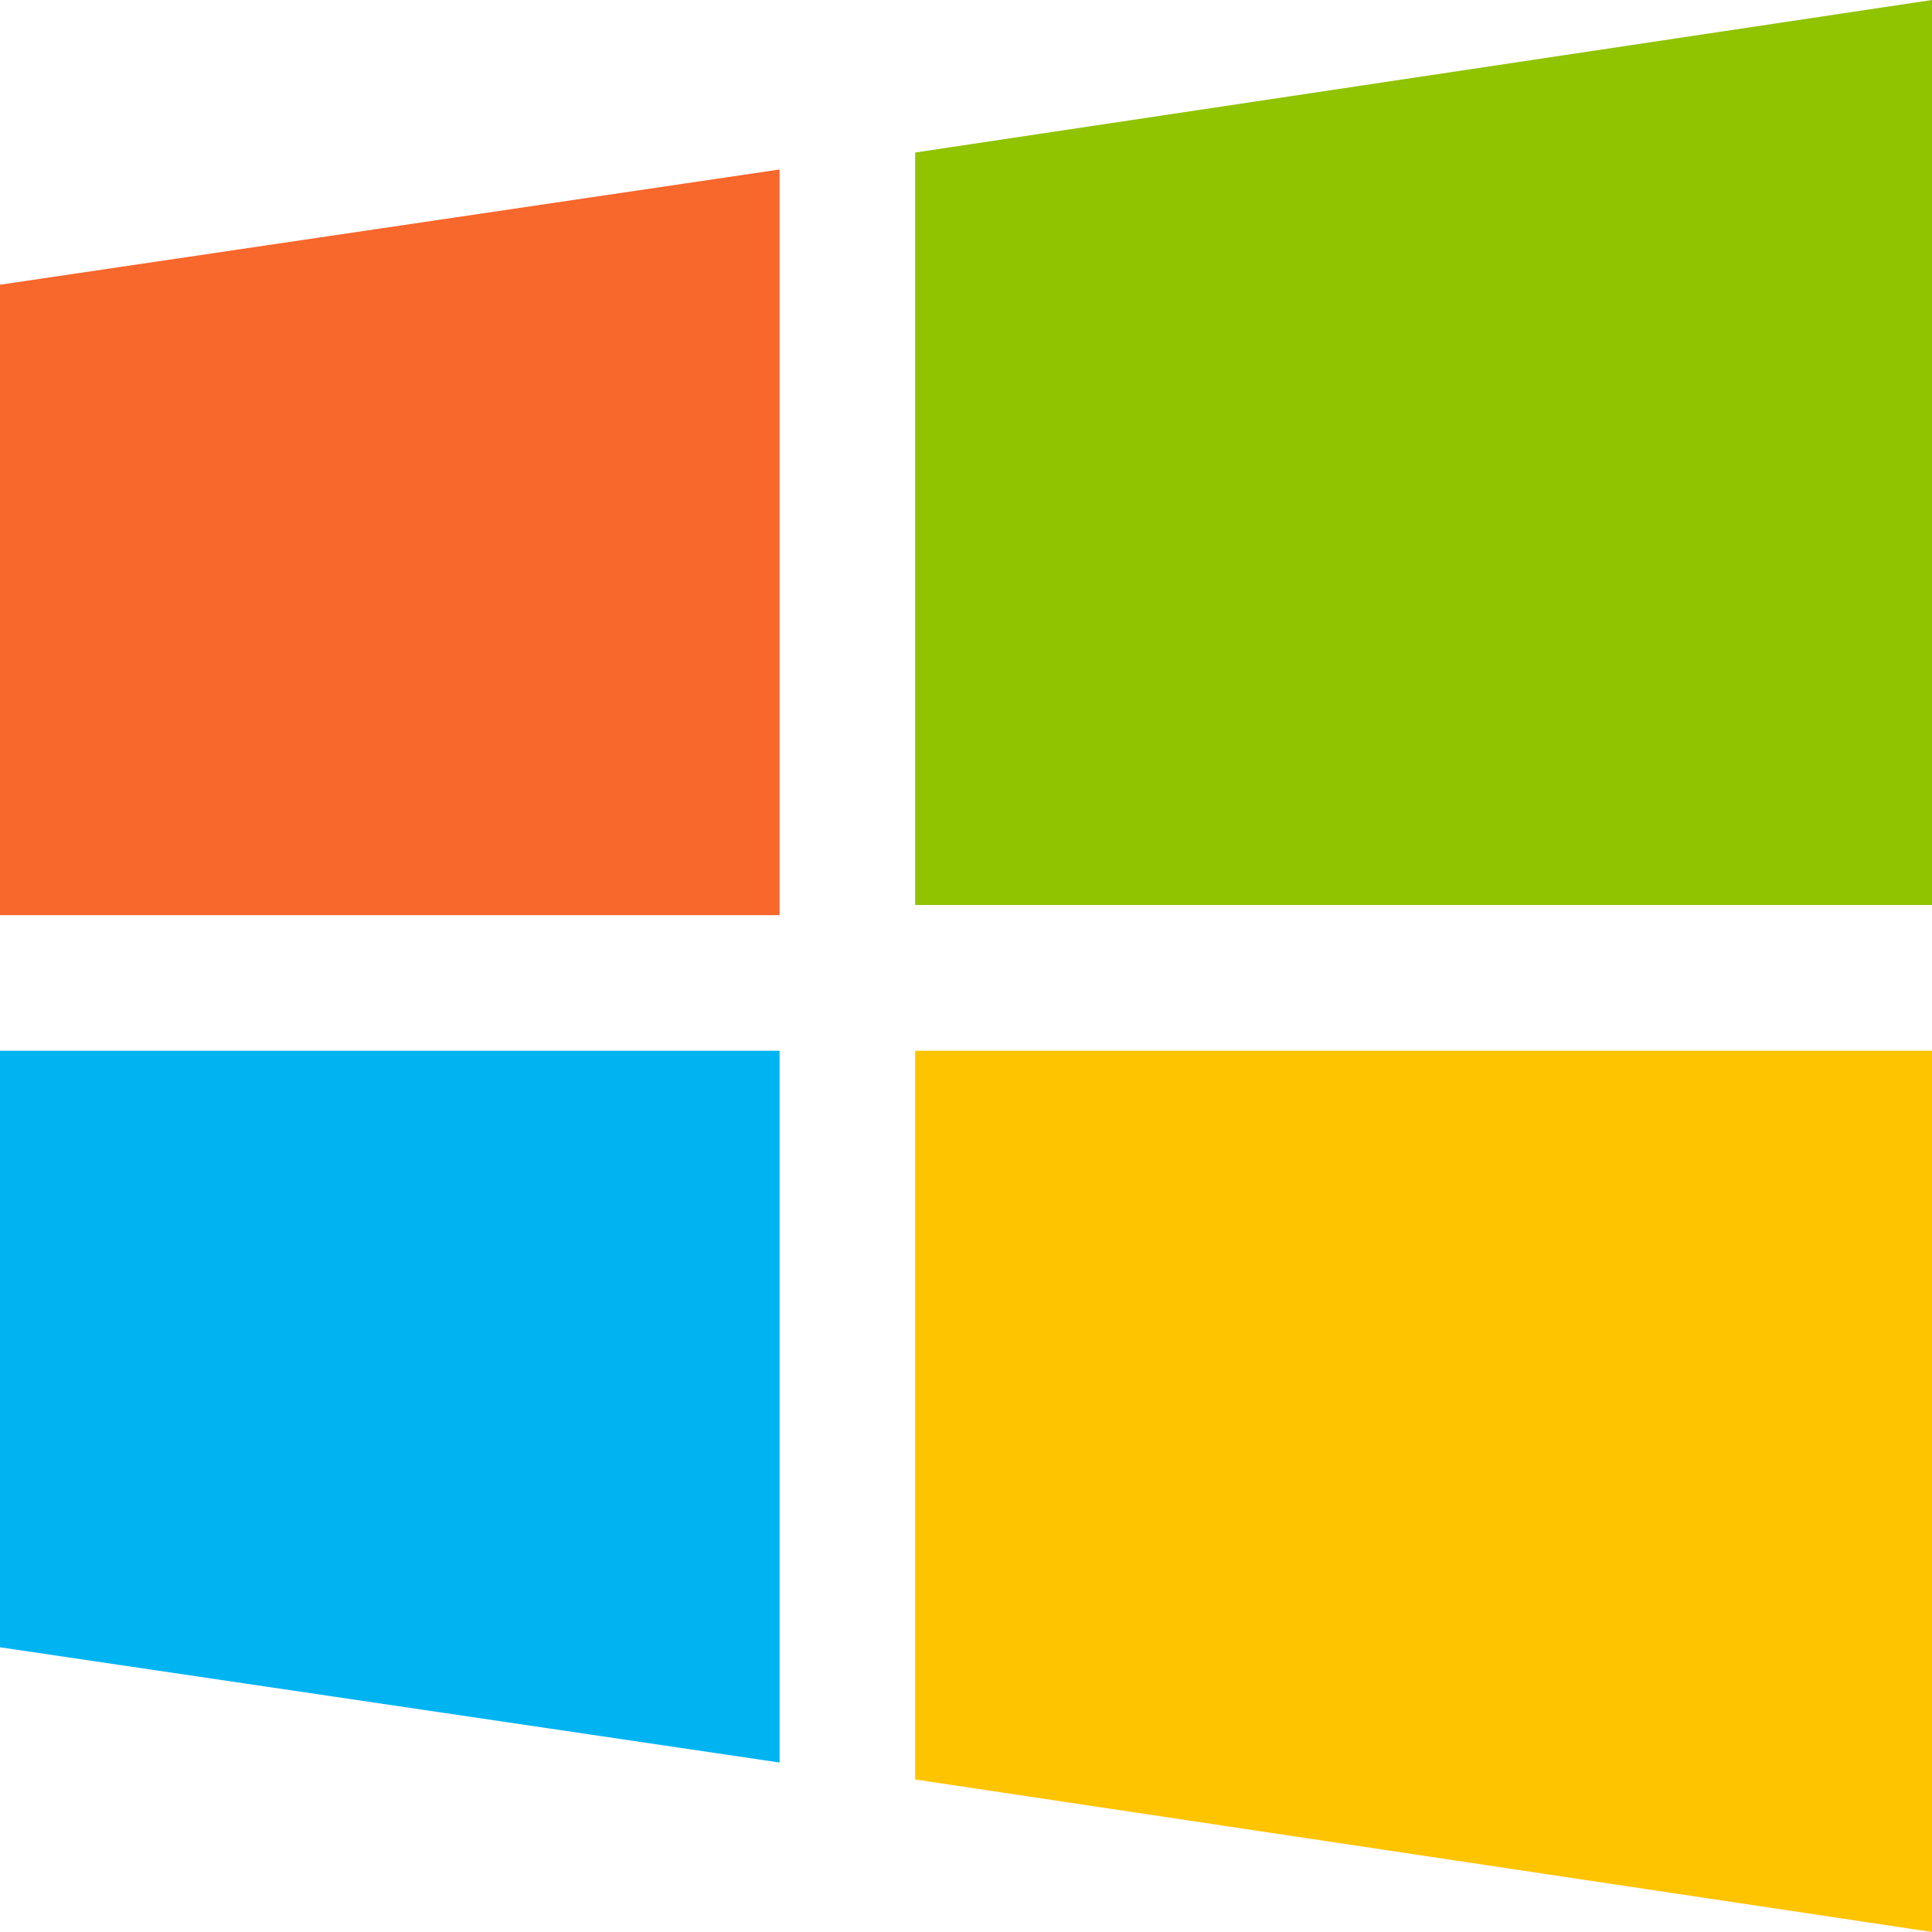
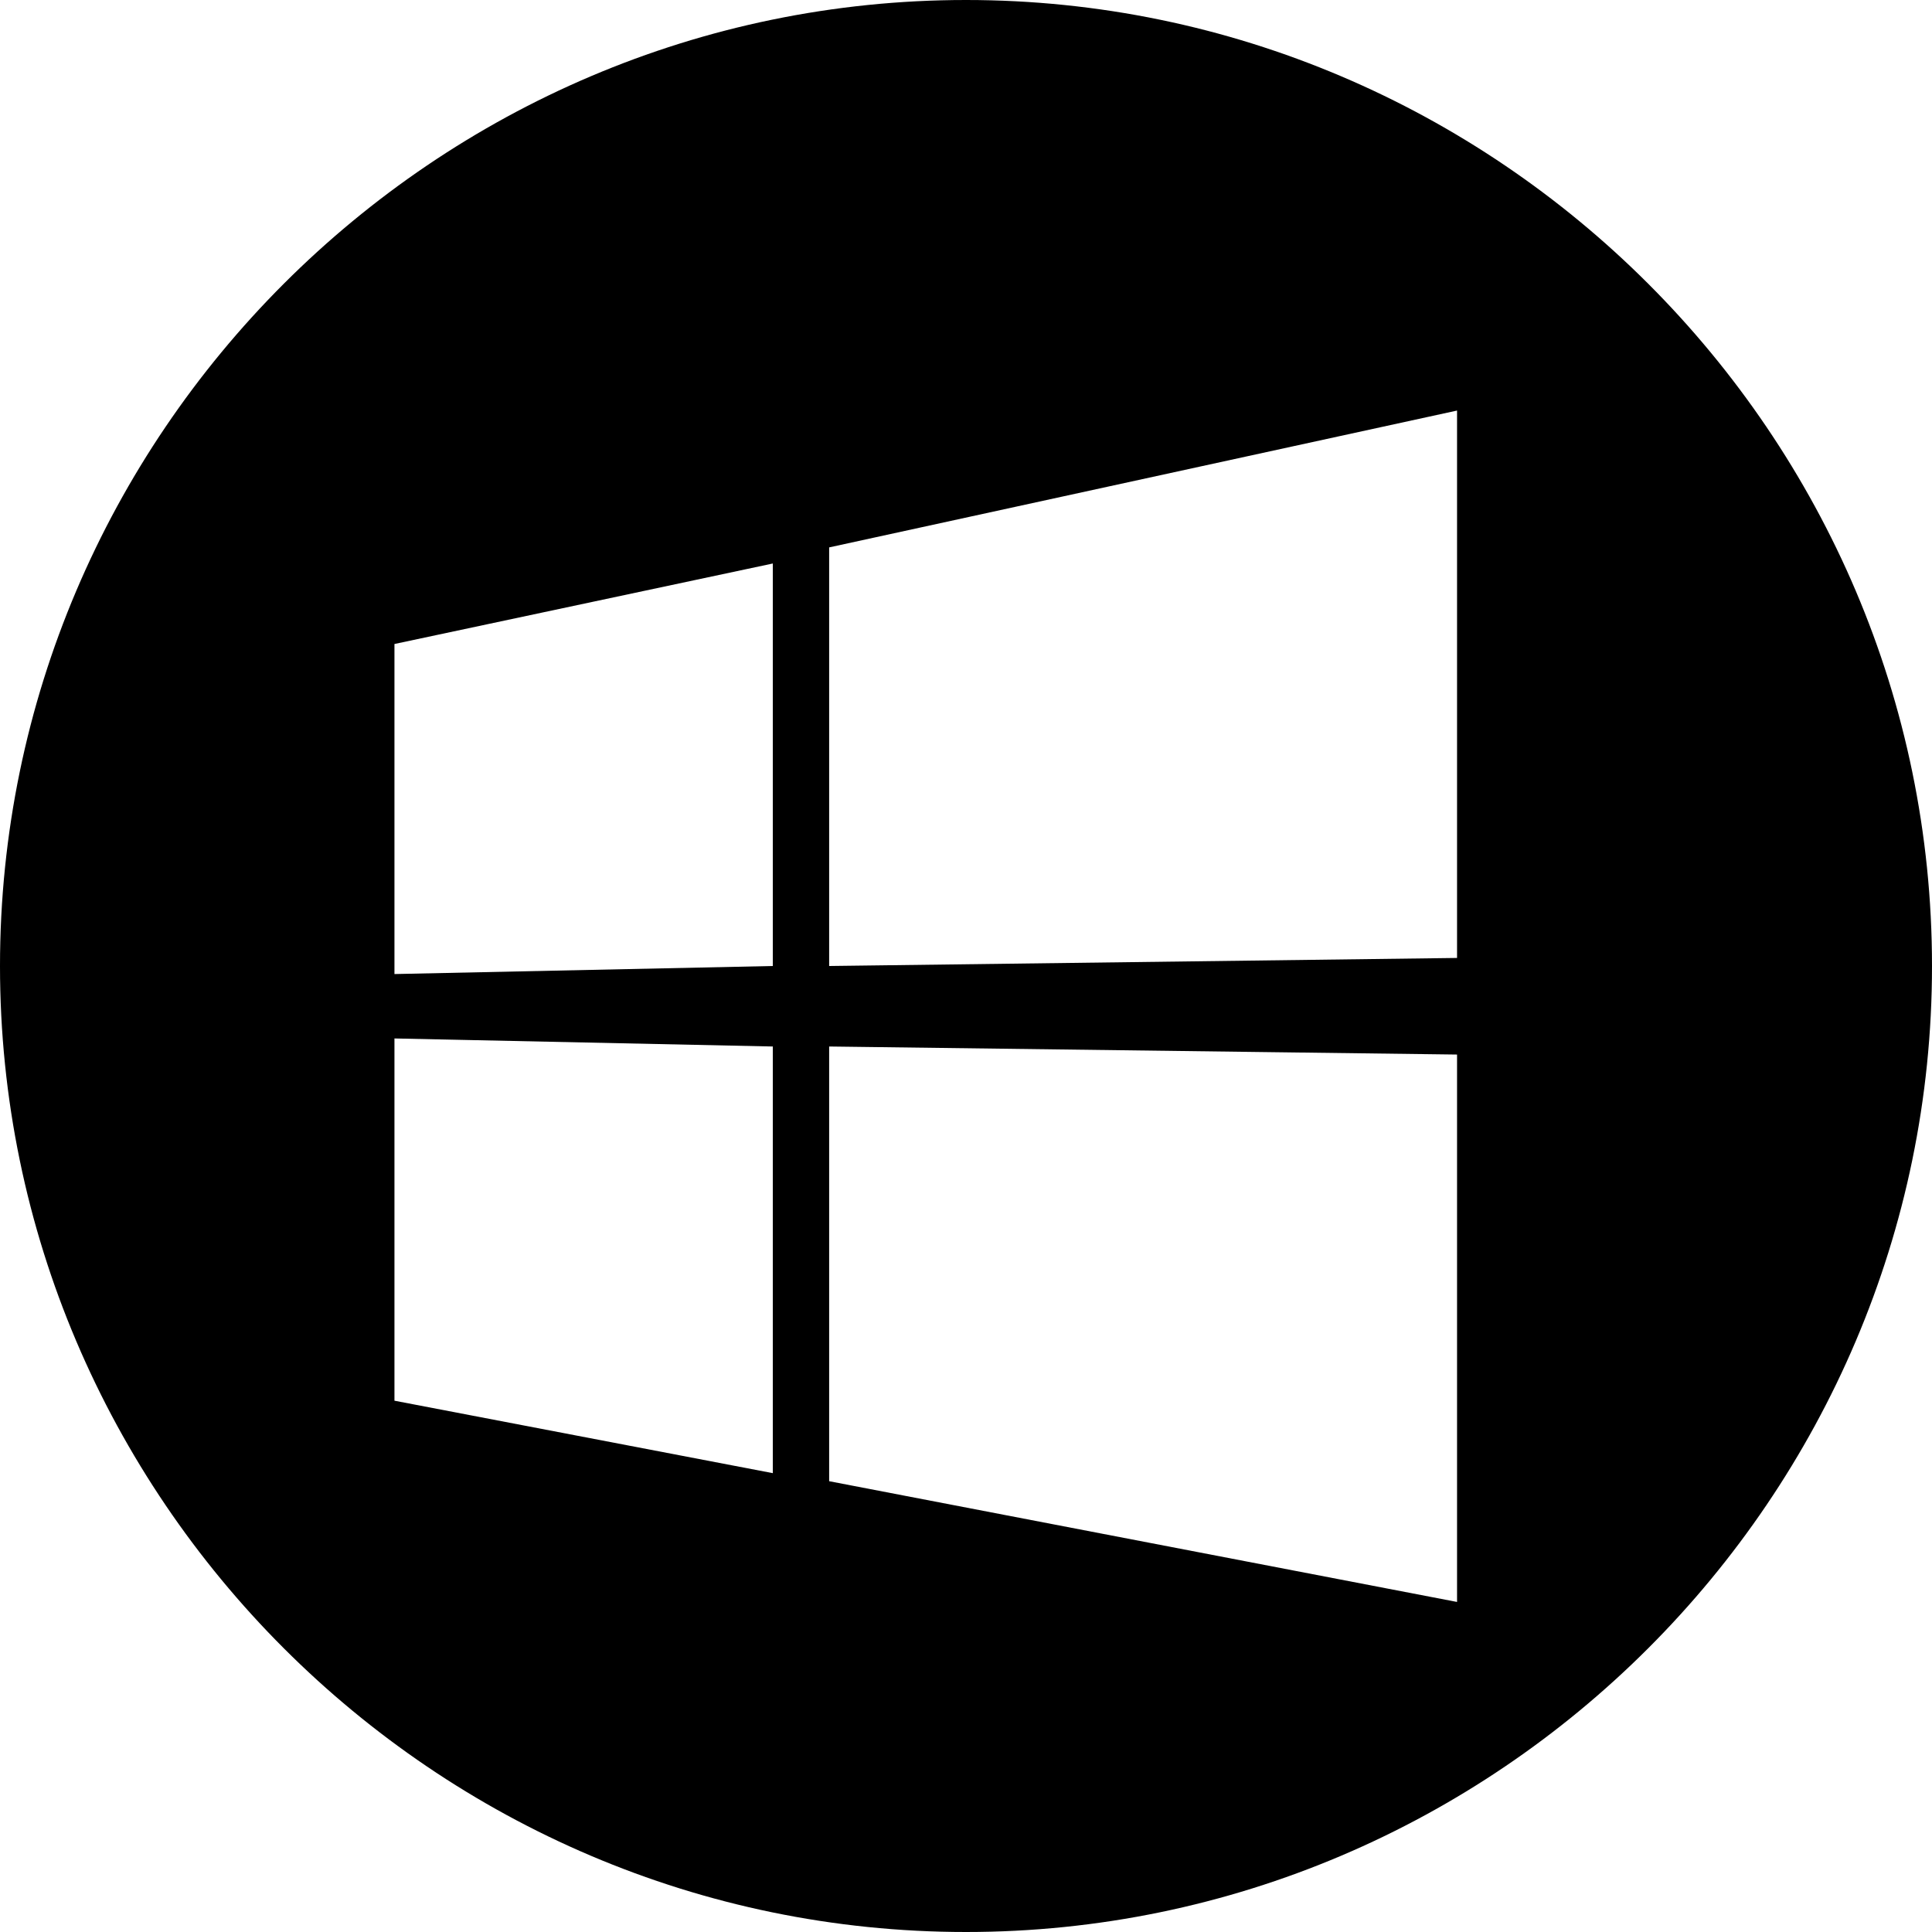
- <svg xmlns="http://www.w3.org/2000/svg" version="1.1" id="Layer_1" x="0px" y="0px" viewBox="0 0 512 512" height="40px" width="40px" style="enable-background:new 0 0 512 512;" xml:space="preserve">
-   <polygon style="fill:#90C300;" points="242.526,40.421 512,0 512,239.832 242.526,239.832 " />
-   <polygon style="fill:#F8672C;" points="0,75.453 206.596,44.912 206.596,242.526 0,242.526 " />
-   <polygon style="fill:#FFC400;" points="242.526,471.579 512,512 512,278.456 242.526,278.456 " />
-   <polygon style="fill:#00B4F2;" points="0,436.547 206.596,467.088 206.596,278.456 0,278.456 " />
-   <g>
- </g>
-   <g>
- </g>
-   <g>
- </g>
-   <g>
- </g>
-   <g>
- </g>
-   <g>
- </g>
-   <g>
- </g>
-   <g>
- </g>
-   <g>
- </g>
-   <g>
- </g>
-   <g>
- </g>
-   <g>
- </g>
-   <g>
- </g>
-   <g>
- </g>
-   <g>
- </g>
+ <svg xmlns="http://www.w3.org/2000/svg" version="1.1" id="Layer_1" x="0px" y="0px" viewBox="-267 469 24 24" height="40px" width="40px" style="enable-background:new -267 469 24 24;" xml:space="preserve">
+   <path d="M-243,481c0,6.6-5.4,12-12,12s-12-5.4-12-12s5.4-12,12-12S-243,474.4-243,481z M-262.1,481.1l4.7-0.1v-5l-4.7,1V481.1   M-248.9,474.1l-7.8,1.7v5.2l7.8-0.1V474.1 M-262.1,481.9v4.5l4.7,0.9V482L-262.1,481.9 M-256.7,482v5.4l7.8,1.5v-6.8L-256.7,482z" />
</svg>
